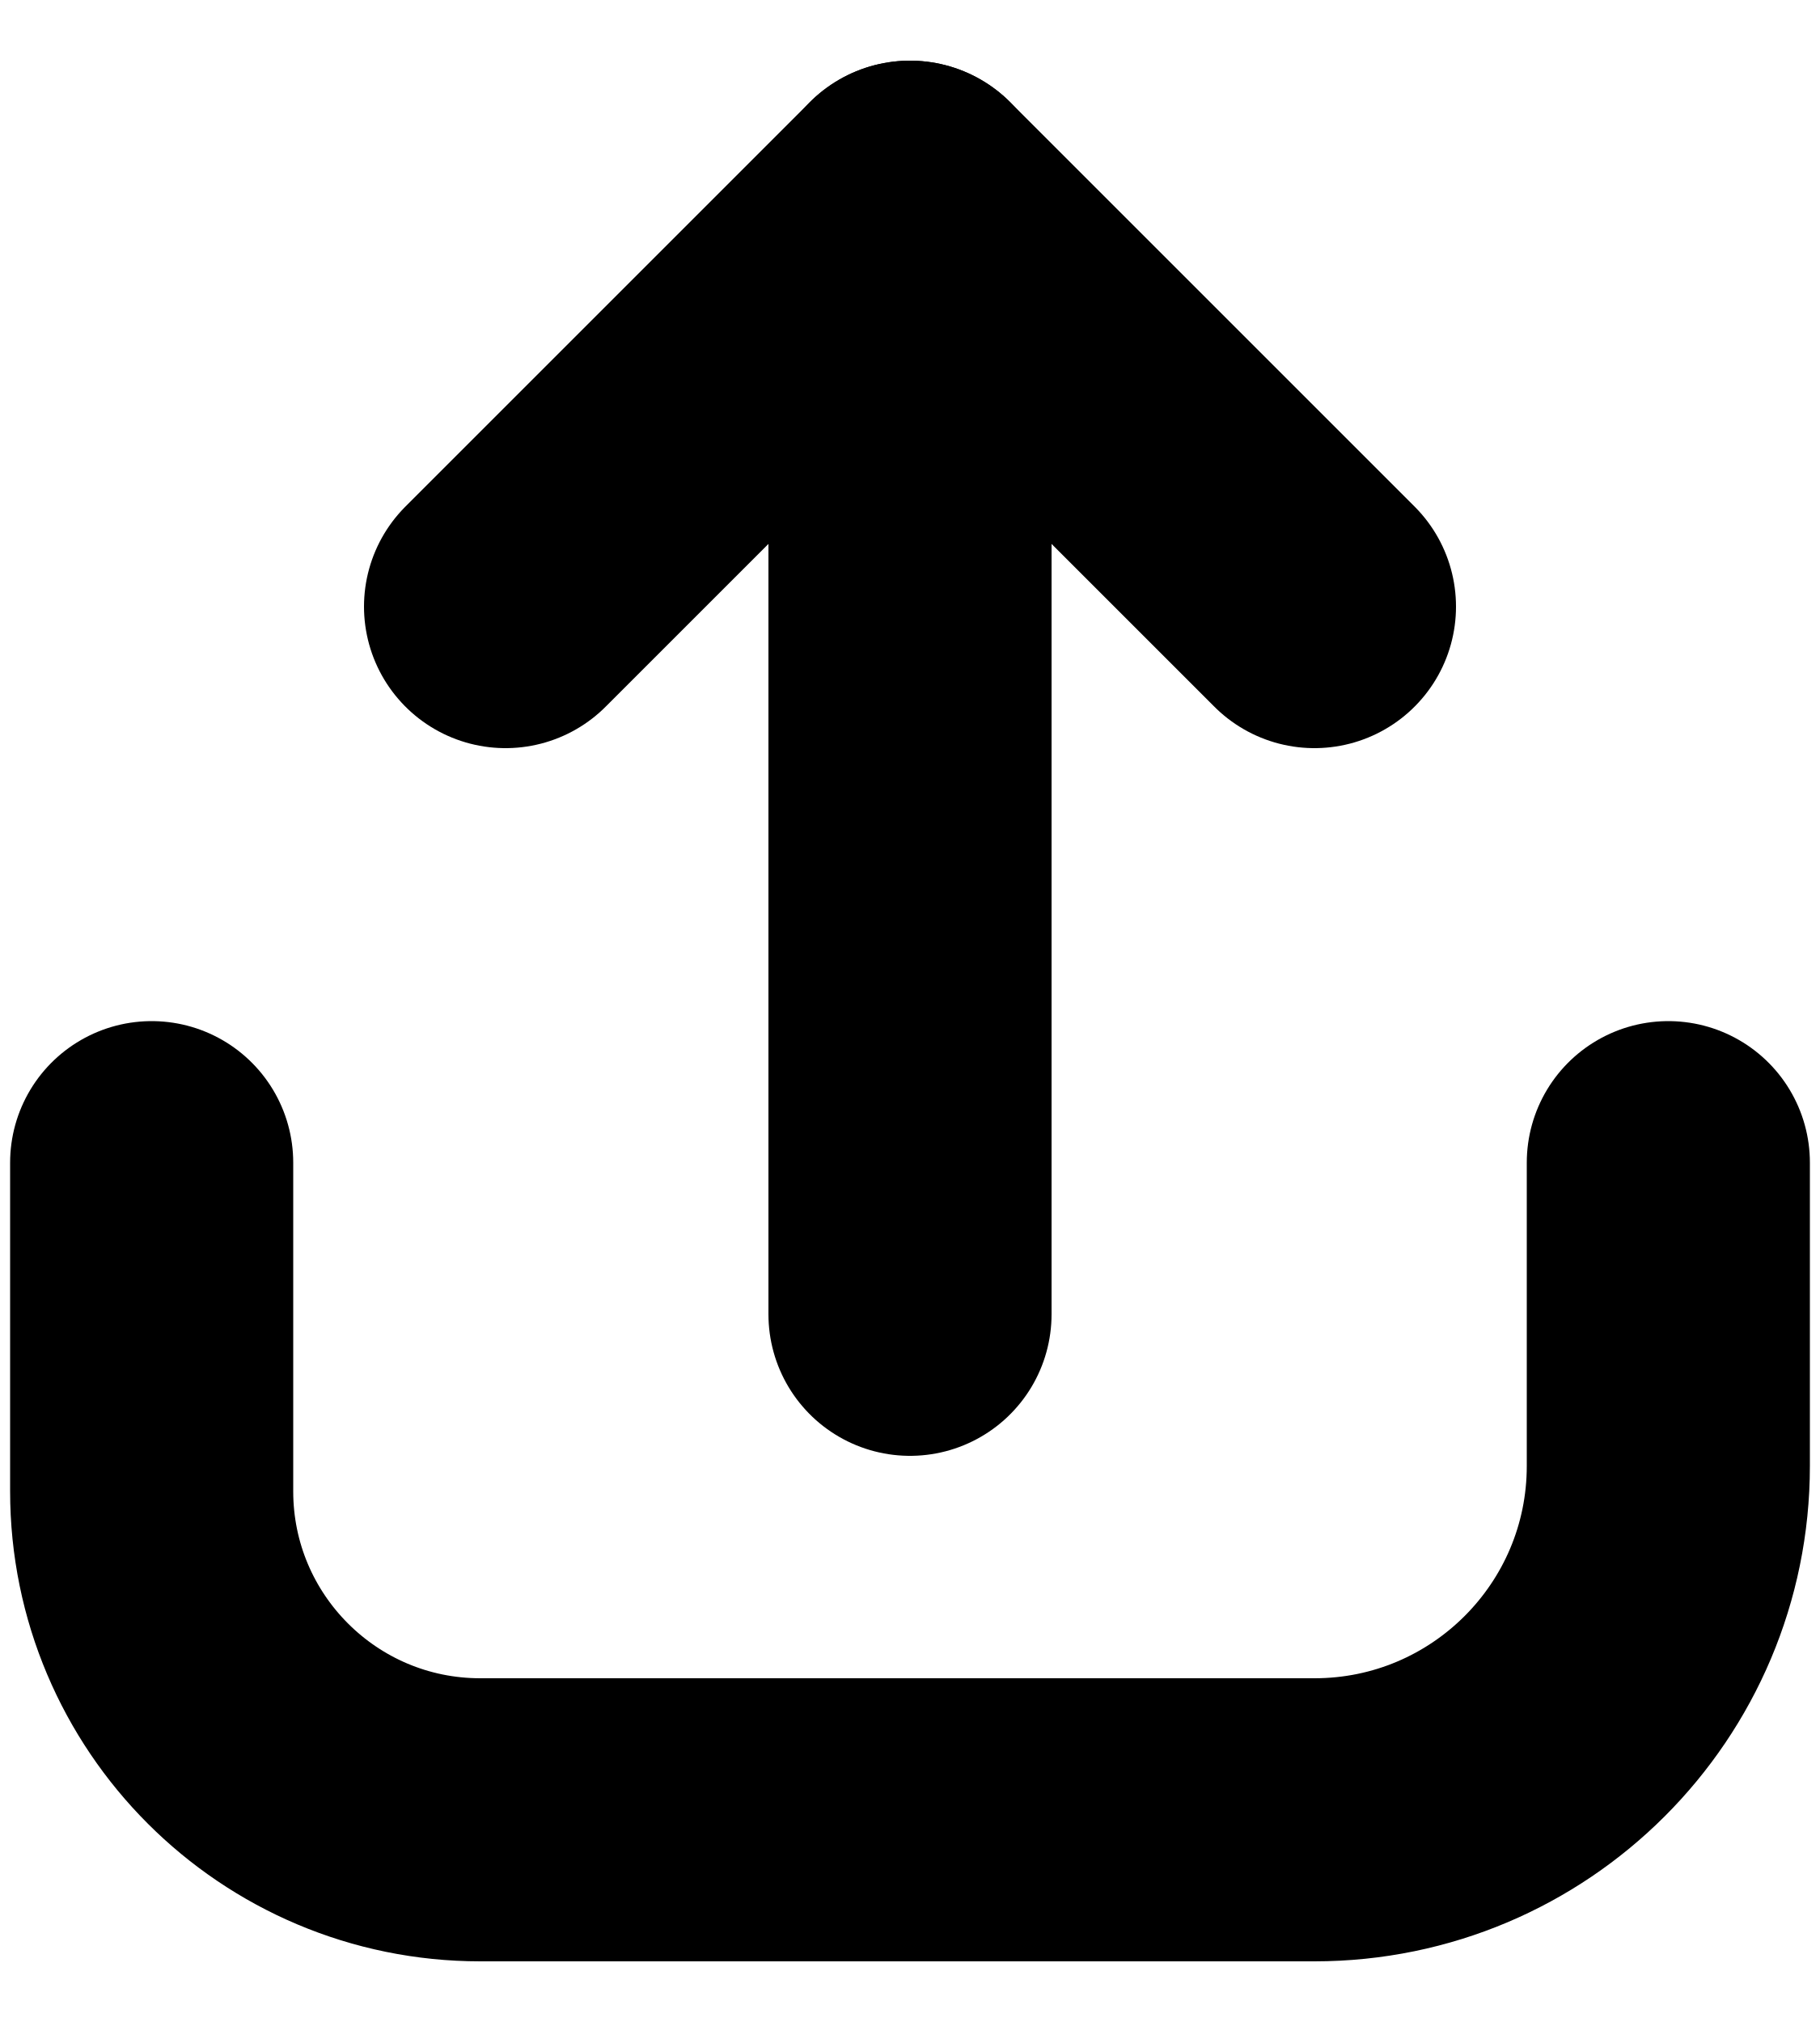
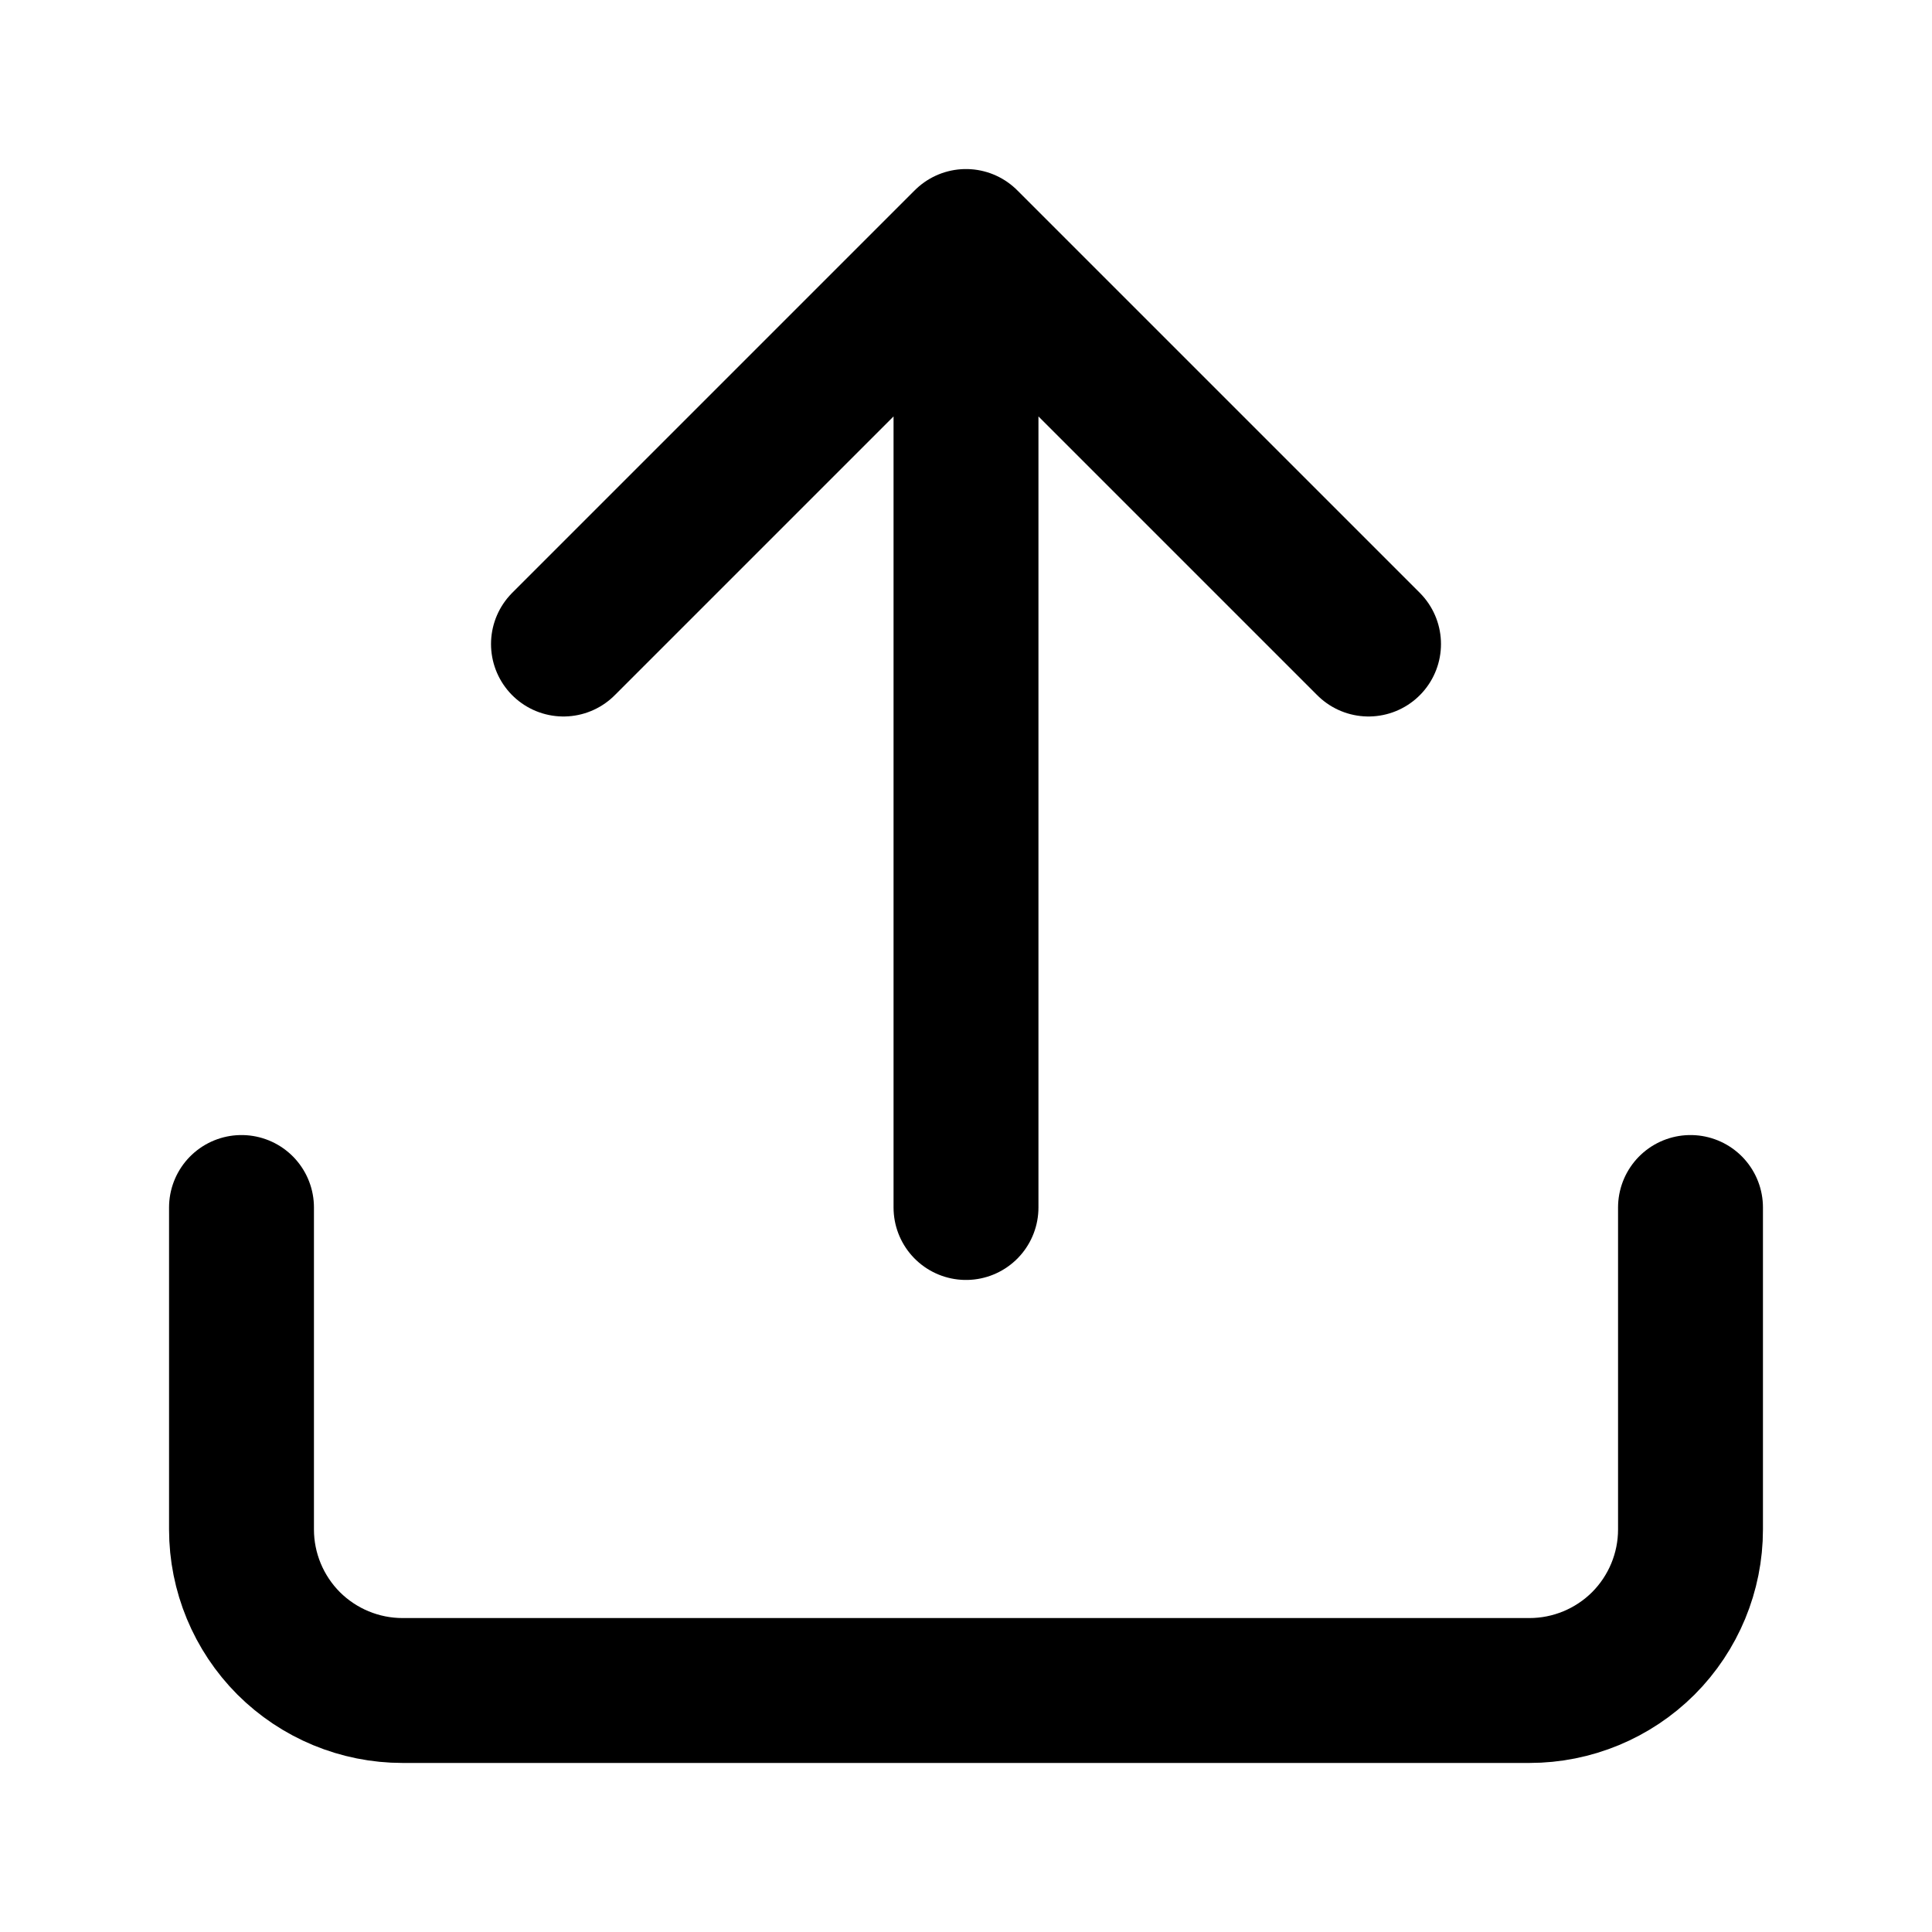
- <svg xmlns="http://www.w3.org/2000/svg" width="18" height="20" viewBox="0 0 18 20" fill="none">
-   <g stroke="currentColor">
-     <path d="M5 6L9 2L13 6" stroke-width="2.8" stroke-miterlimit="10" stroke-linecap="round" stroke-linejoin="round" />
-     <path d="M9 13V2" stroke-width="2.8" stroke-miterlimit="10" stroke-linecap="round" stroke-linejoin="round" />
-     <path d="M1.5 11.5V14.75V14.75C1.5 16.545 2.955 18 4.75 18H13C14.933 18 16.5 16.433 16.5 14.5V14.5V11.5" stroke-width="2.8" stroke-linecap="round" stroke-linejoin="round" />
-   </g>
+ <svg xmlns="http://www.w3.org/2000/svg" width="20" height="20" viewBox="0 0 20 20" fill="none">
+   <path d="M17.5 12.5V15.833C17.5 16.275 17.324 16.699 17.012 17.012C16.699 17.324 16.275 17.5 15.833 17.5H4.167C3.725 17.5 3.301 17.324 2.988 17.012C2.676 16.699 2.5 16.275 2.5 15.833V12.5M14.167 6.667L10 2.5M10 2.5L5.833 6.667M10 2.5V12.5" stroke="currentColor" stroke-width="1.5" stroke-linecap="round" stroke-linejoin="round" />
</svg>
